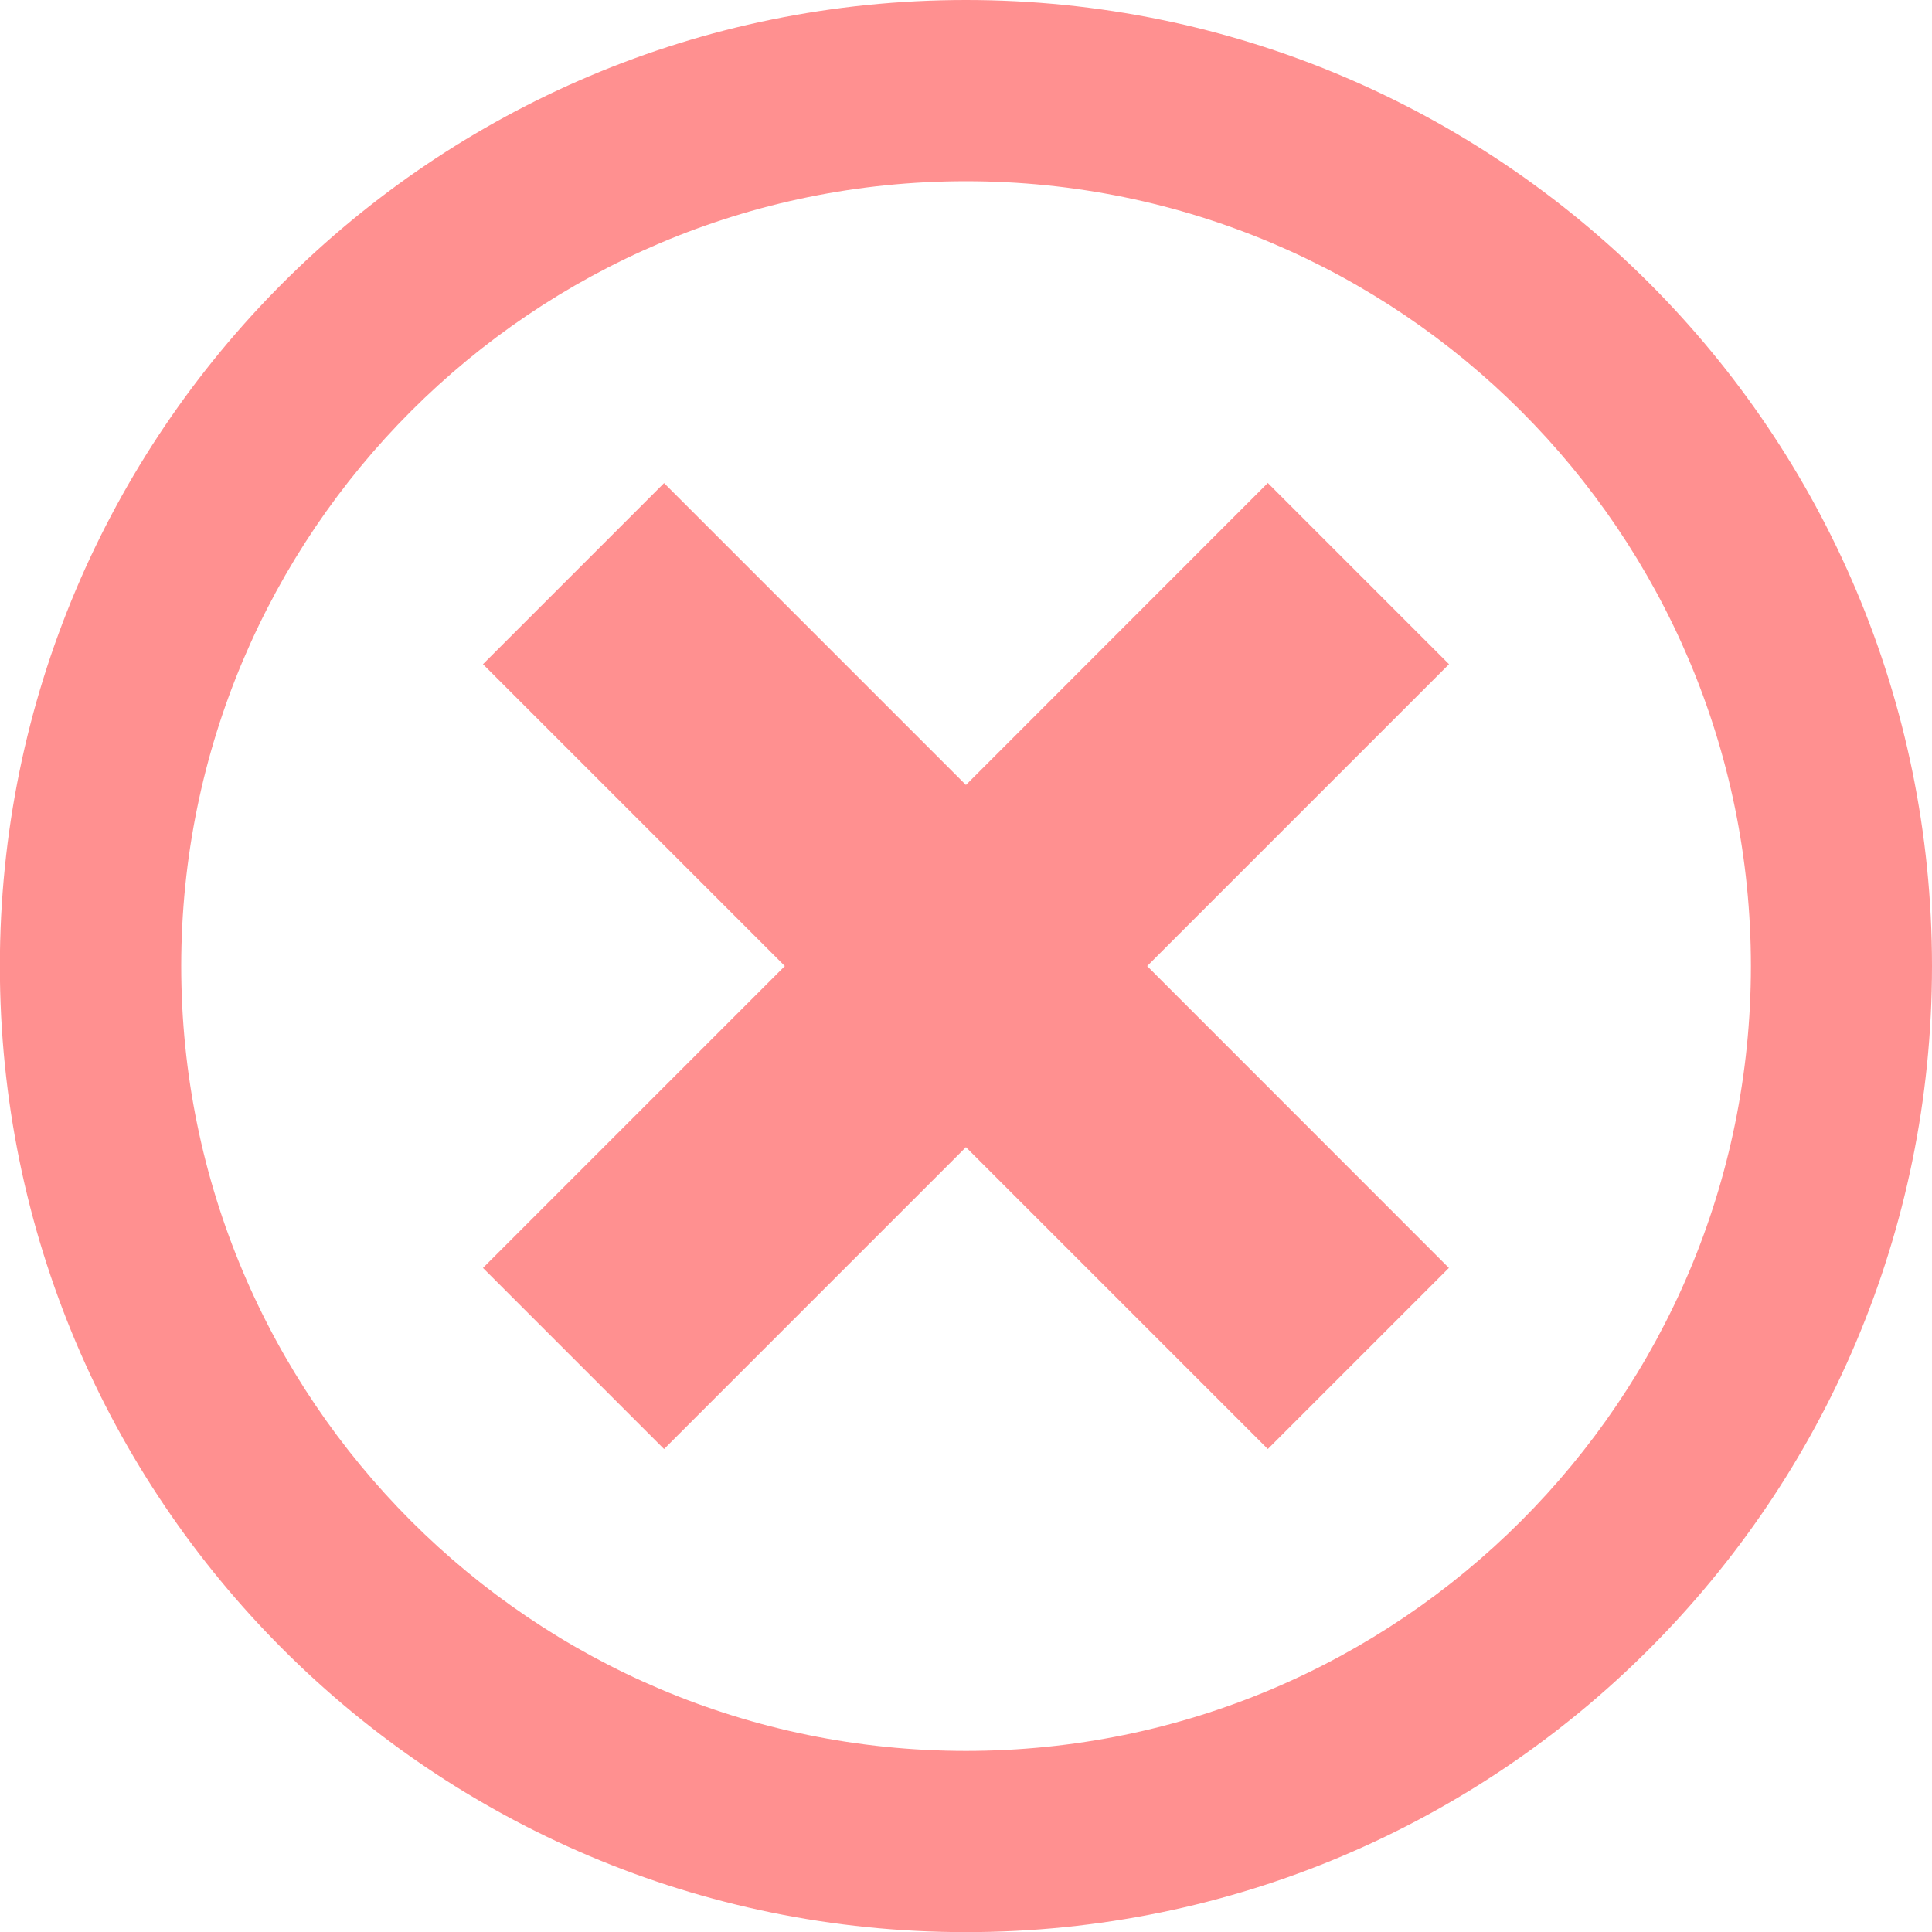
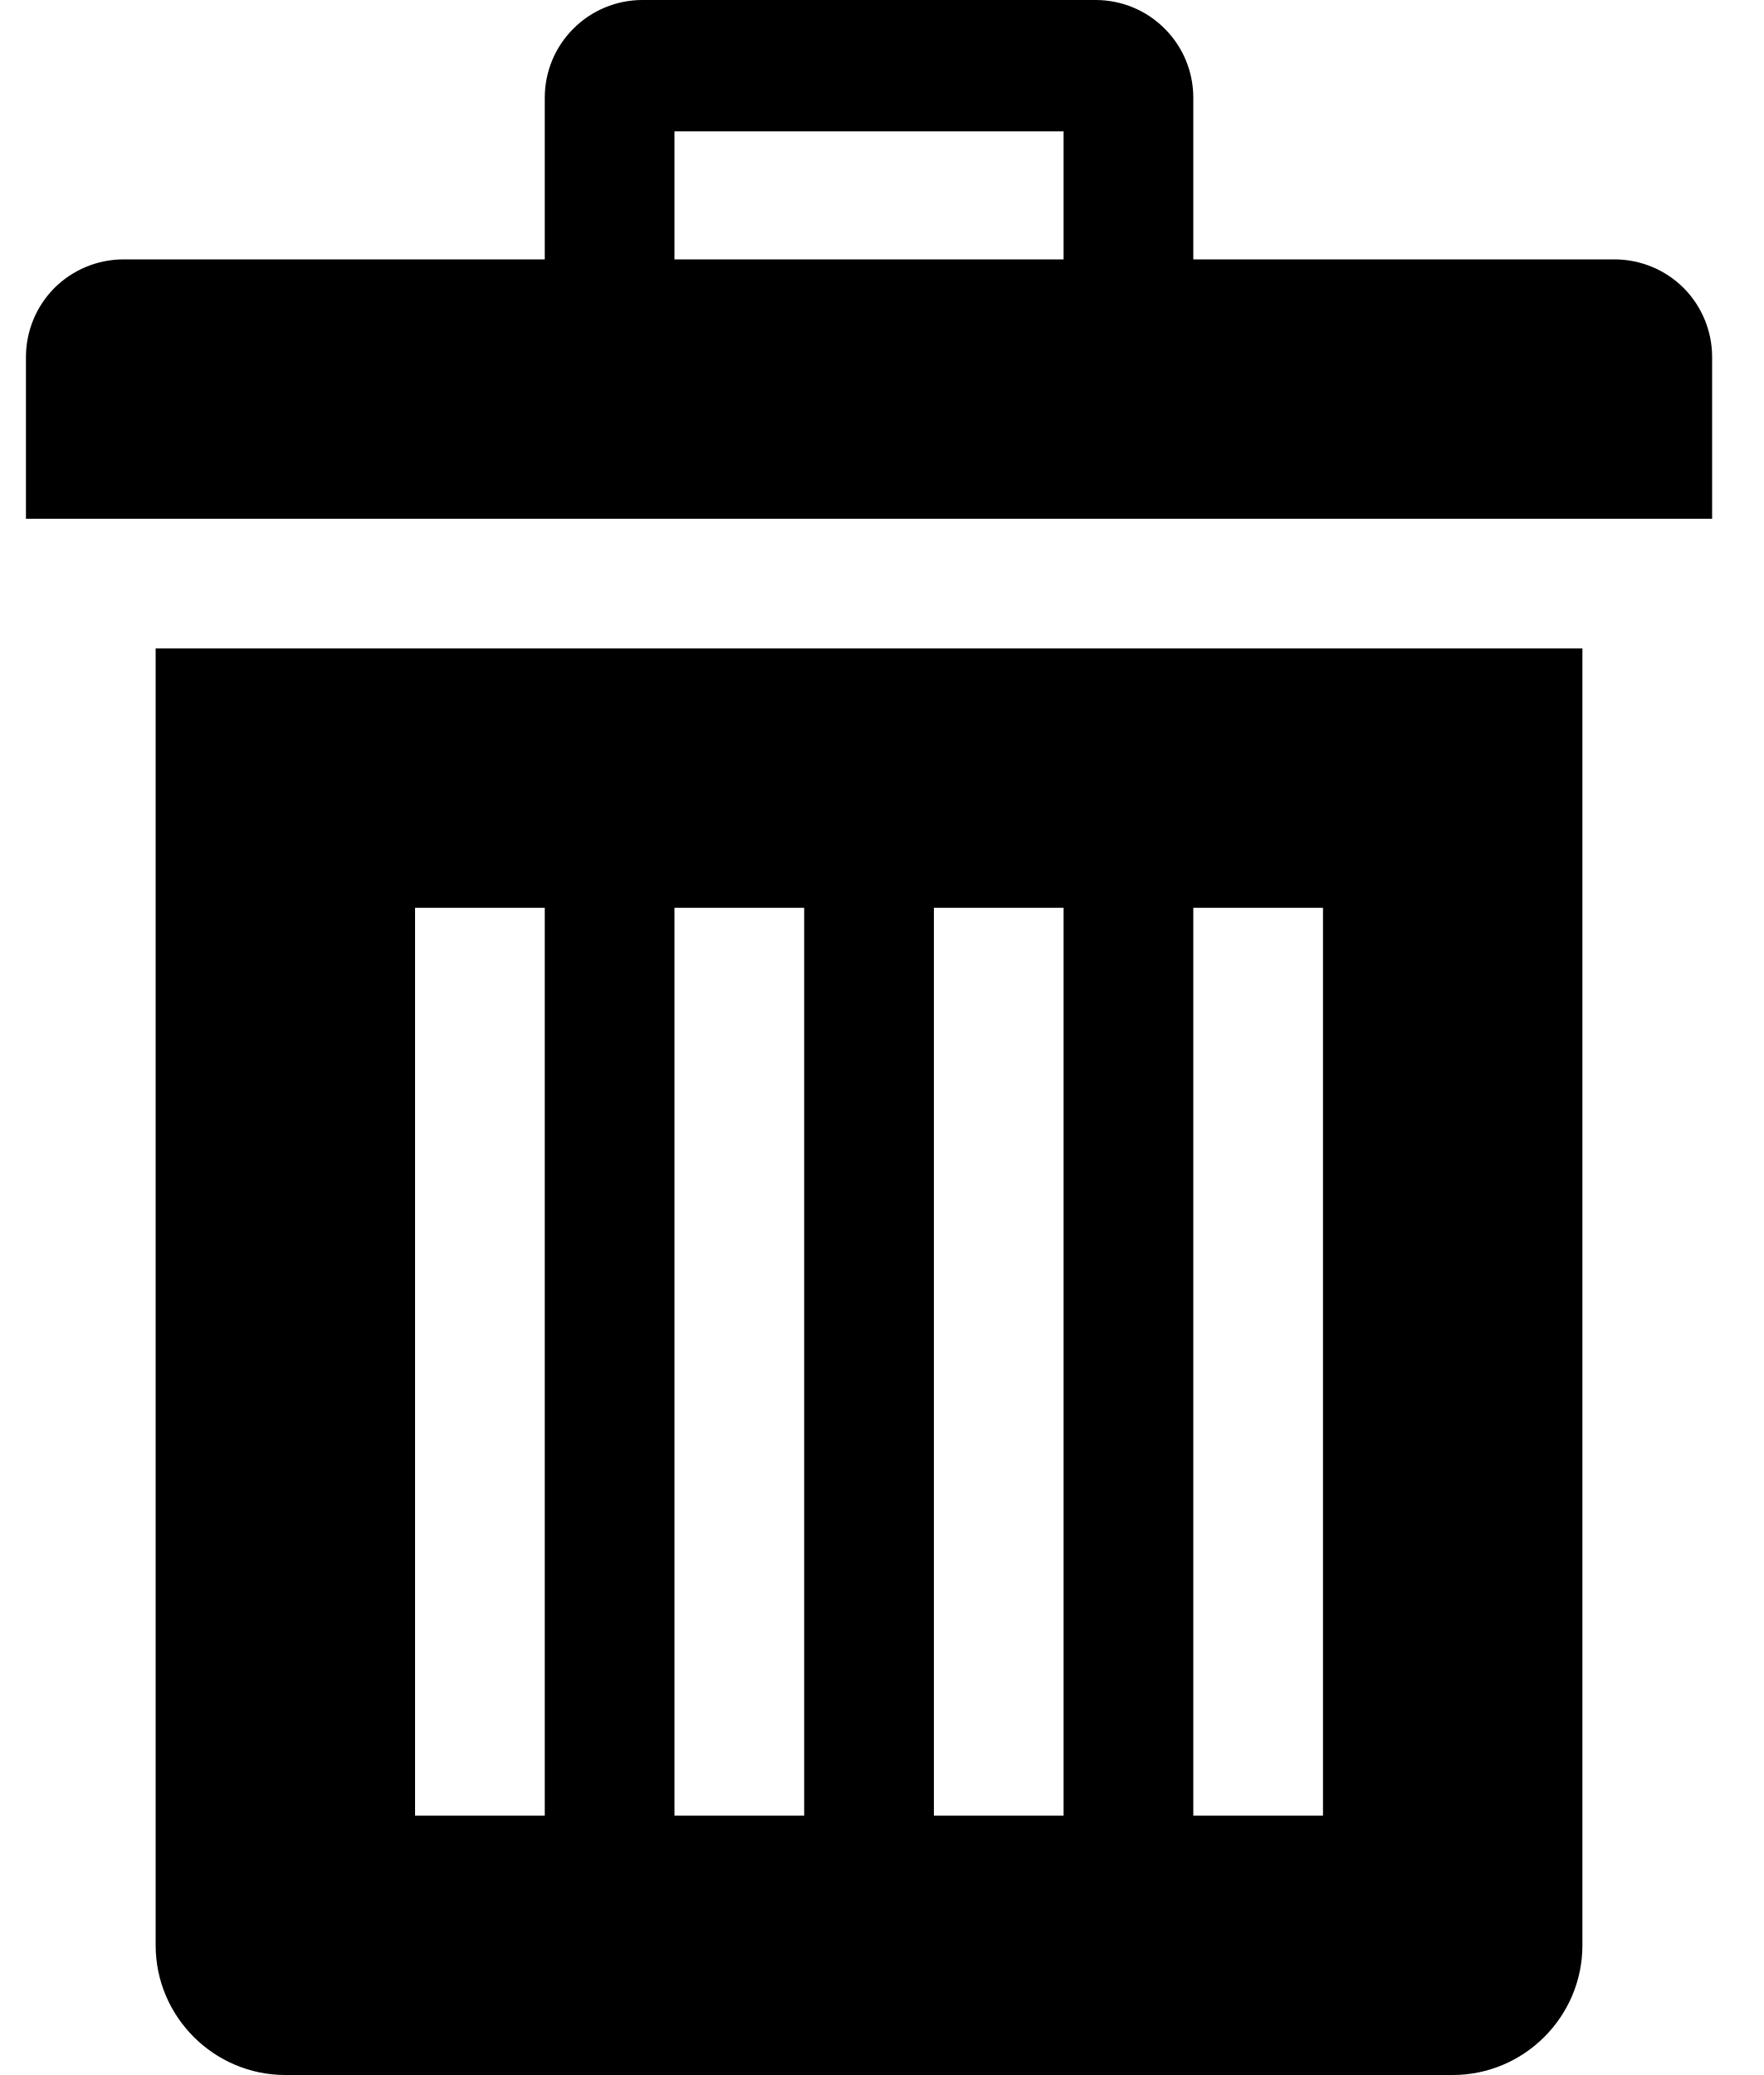
- <svg xmlns="http://www.w3.org/2000/svg" width="14.829" height="14.829" viewBox="0 0 14.829 14.829">
-   <defs>
-     <style>.a{fill:#ff9090;}</style>
-   </defs>
-   <path class="a" d="M9.128,1.285A7.415,7.415,0,1,0,16.543,8.7,7.415,7.415,0,0,0,9.128,1.285Zm0,13.439A6.024,6.024,0,1,1,15.153,8.7,6.024,6.024,0,0,1,9.128,14.724Zm2.317-9.732L9.128,7.31,6.811,4.993l-1.39,1.39L7.738,8.7,5.421,11.017l1.39,1.39L9.128,10.09l2.317,2.317,1.39-1.39L10.519,8.7l2.317-2.317Z" transform="translate(-1.714 -1.285)" />
+ <svg xmlns="http://www.w3.org/2000/svg" width="17" height="20" viewBox="0 0 17 20" fill="none">
+   <path d="M1.5 6.25V18.75C1.5 19.438 2.062 20 2.75 20H14C14.688 20 15.25 19.438 15.25 18.75V6.25H1.5ZM5.25 17.5H4V8.75H5.25V17.5ZM7.75 17.5H6.5V8.75H7.75V17.5ZM10.25 17.5H9V8.75H10.25V17.5ZM12.75 17.5H11.5V8.75H12.75V17.5ZM15.562 2.5H11.5V0.938C11.499 0.689 11.4 0.451 11.224 0.276C11.049 0.1 10.811 0.001 10.562 0L6.188 0C5.939 0.001 5.701 0.1 5.526 0.276C5.35 0.451 5.251 0.689 5.25 0.938V2.5H1.188C0.939 2.501 0.701 2.6 0.525 2.775C0.35 2.951 0.251 3.189 0.25 3.438V5H16.5V3.438C16.499 3.189 16.4 2.951 16.225 2.775C16.049 2.6 15.811 2.501 15.562 2.5ZM10.25 2.5H6.5V1.266H10.25V2.5Z" fill="black" />
</svg>
